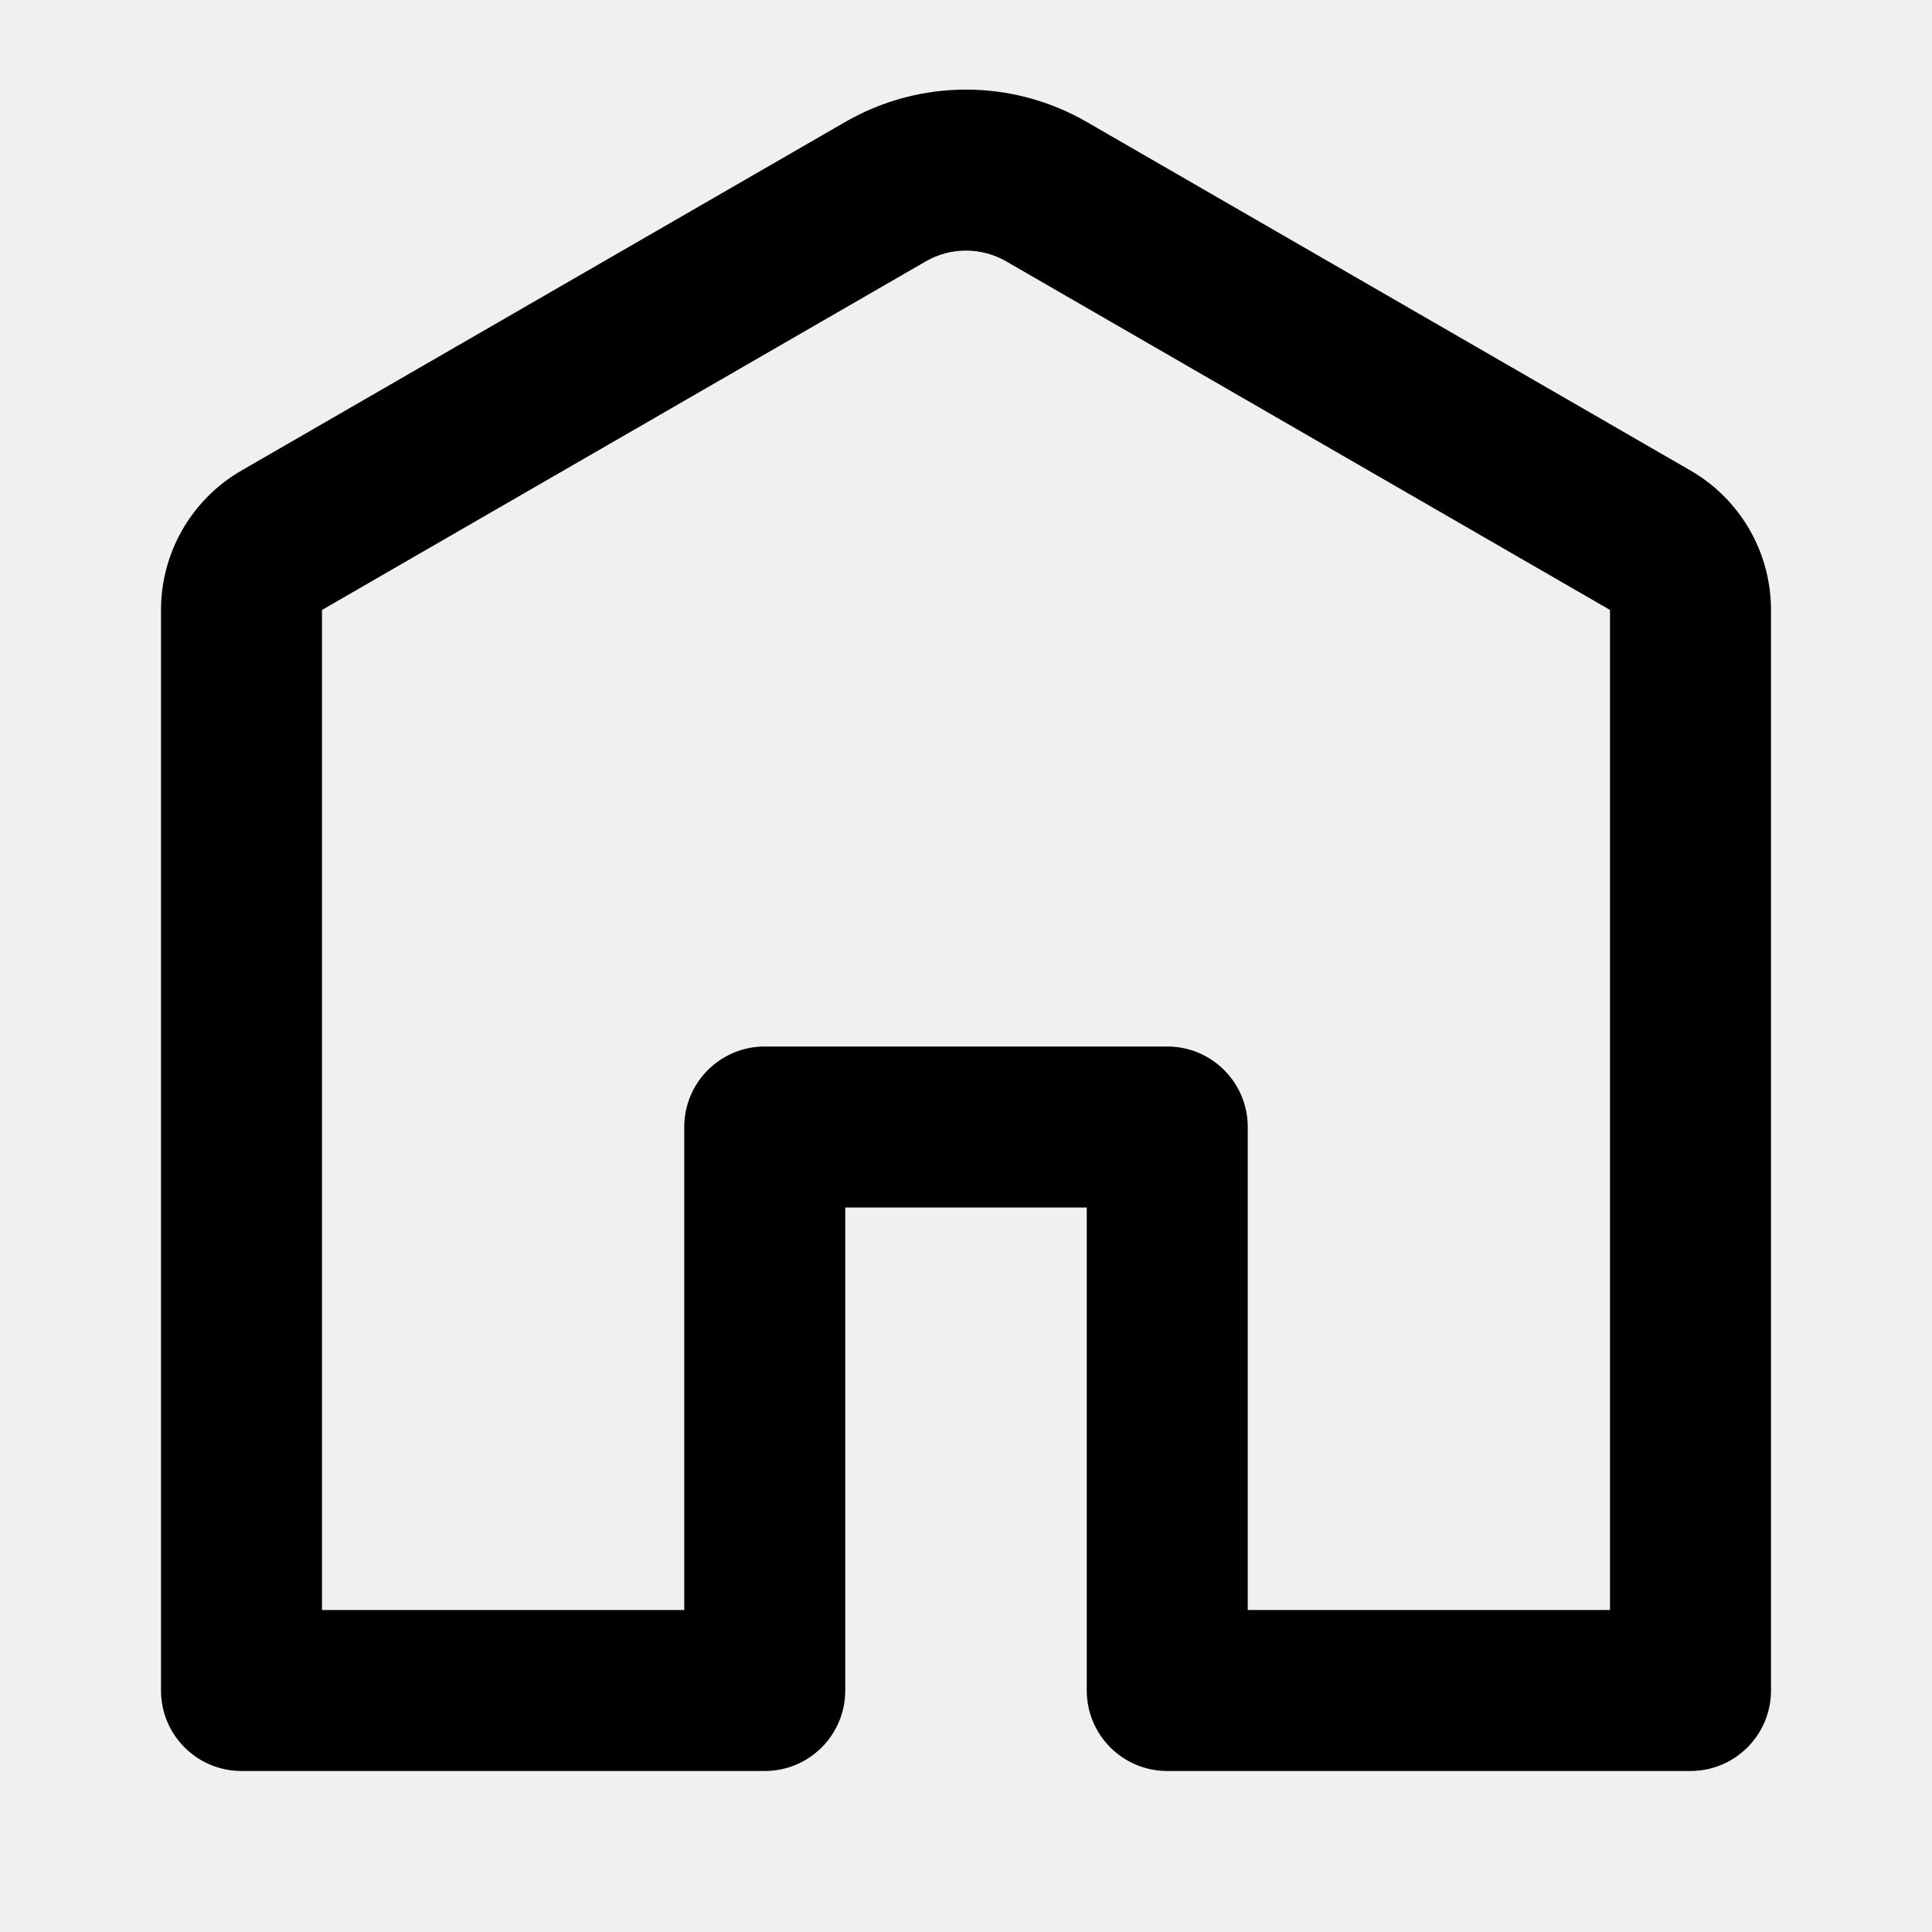
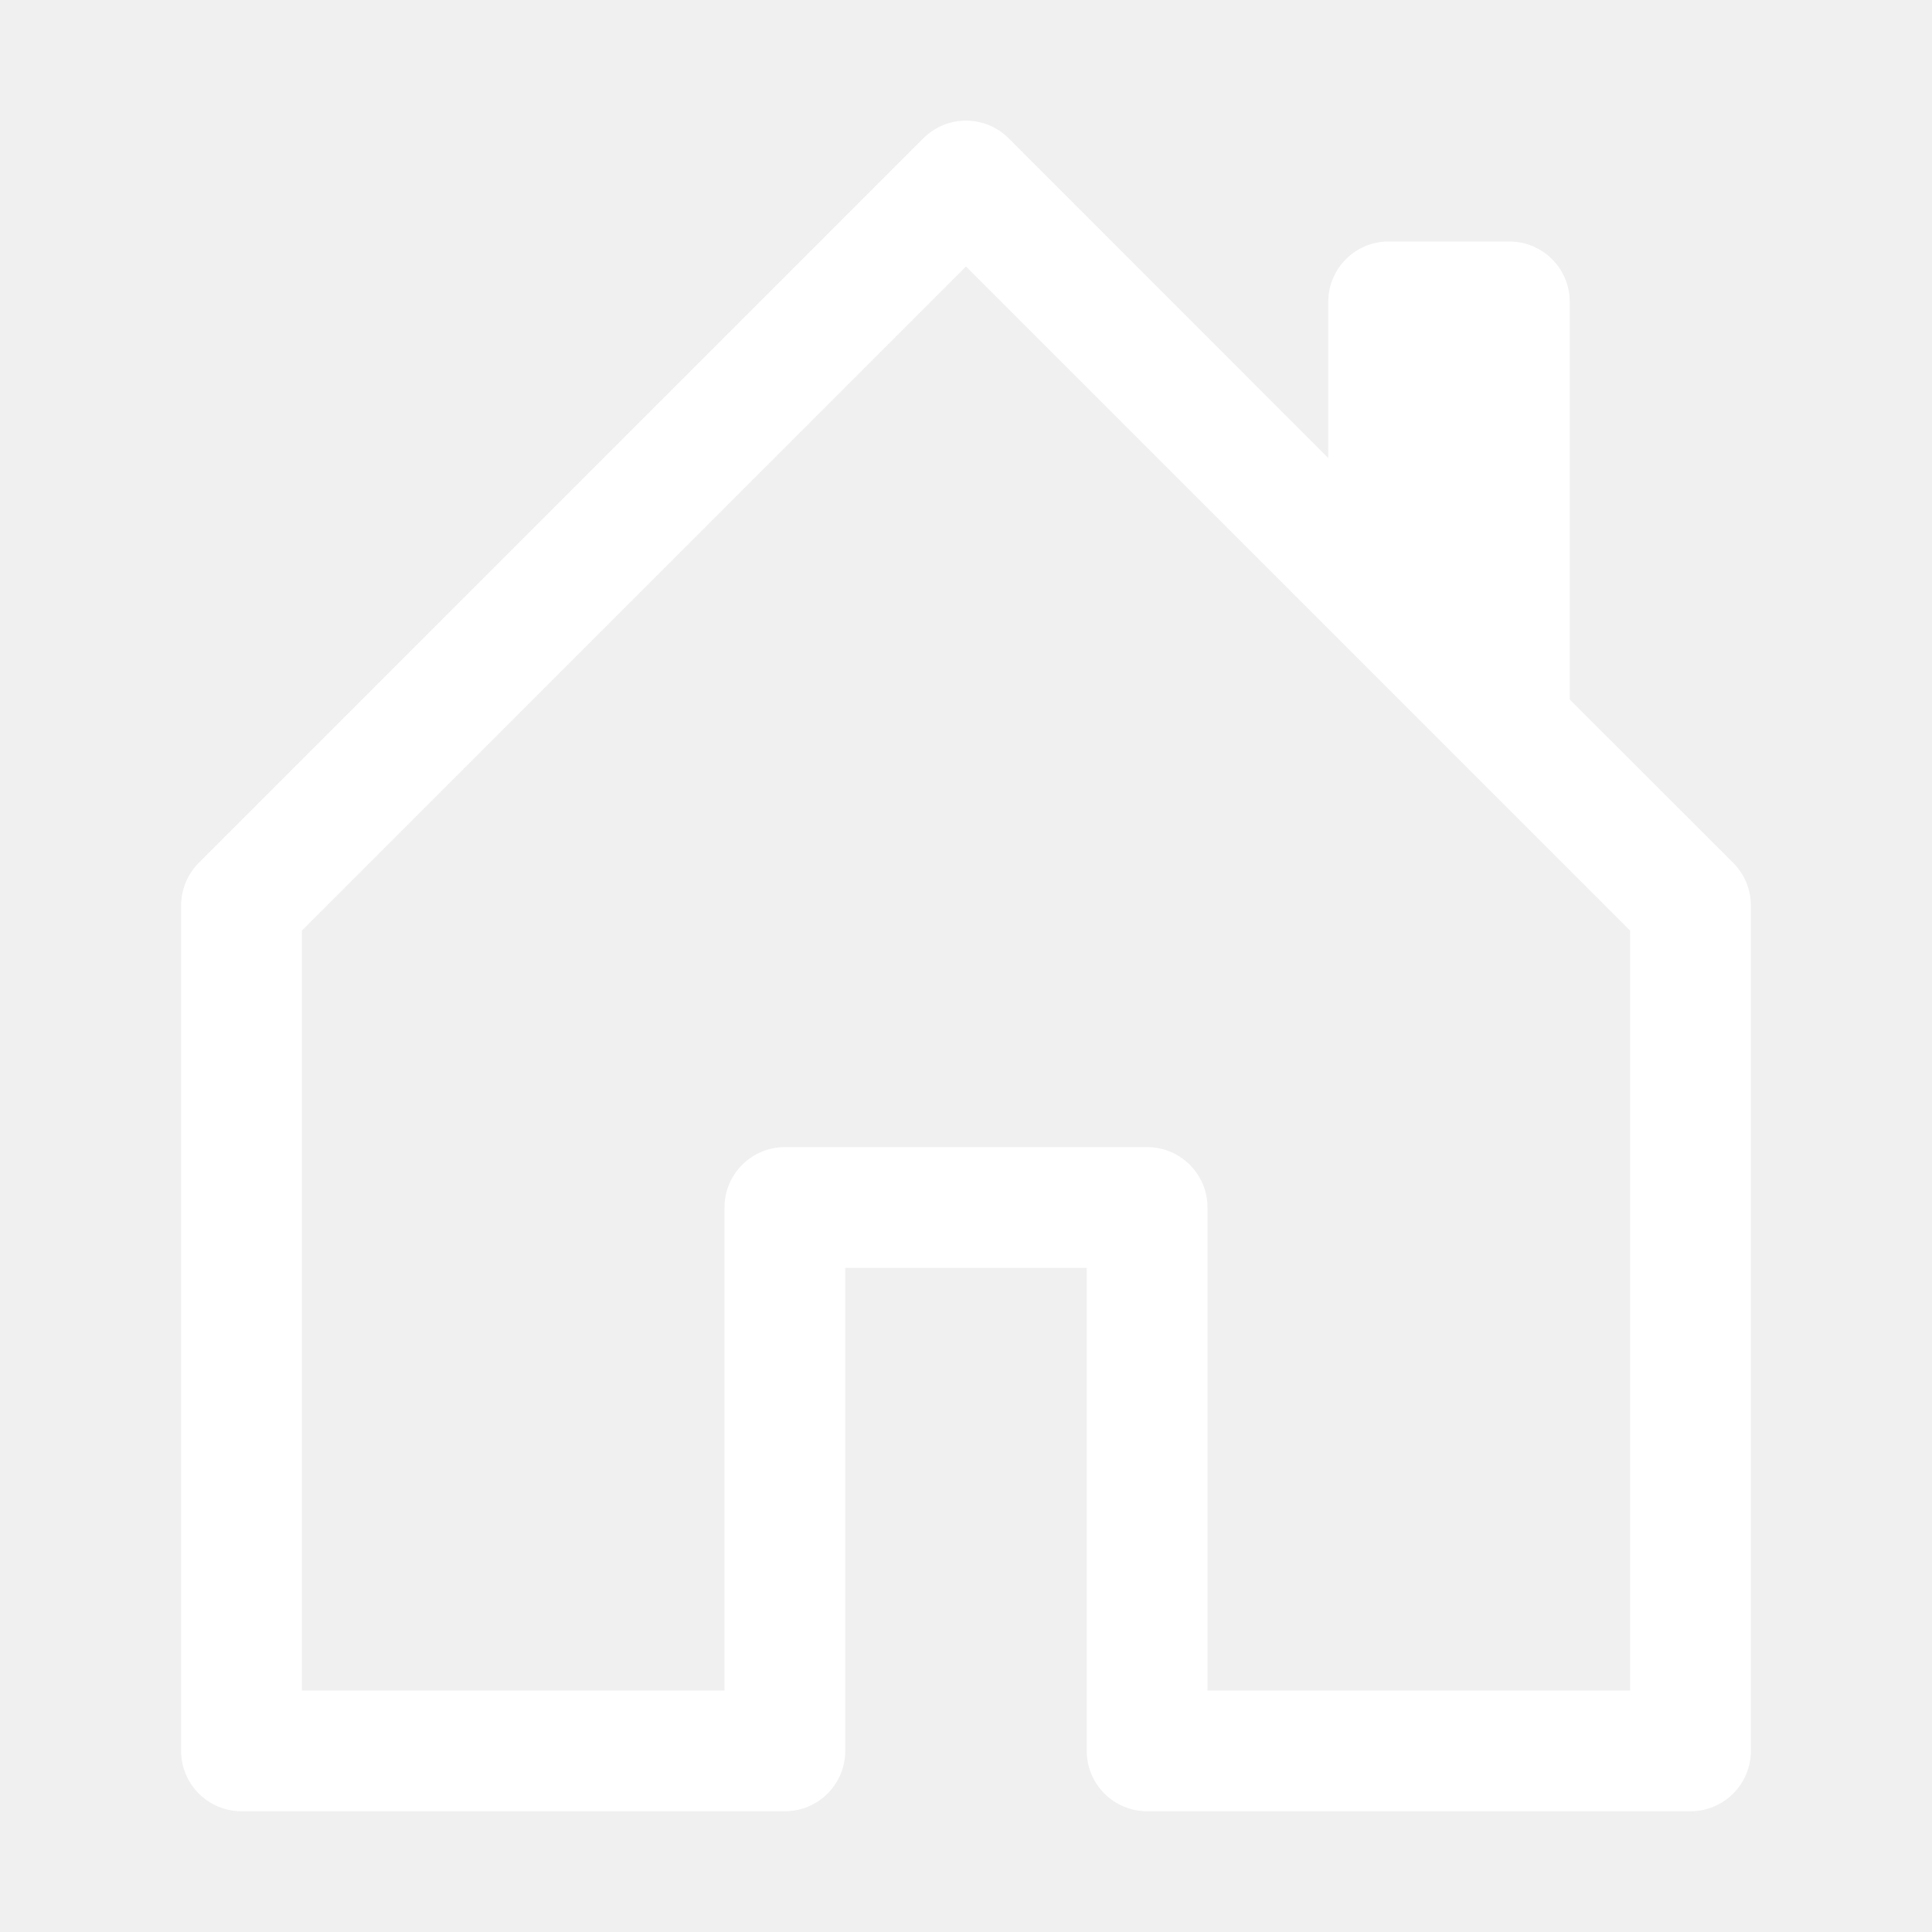
- <svg data-encore-id="icon" role="img" aria-hidden="true" width="16" height="16" fill="currentColor" class="Svg-sc-ytk21e-0 bneLcE home-icon QbaKKdcHNA2x3_YJvpYu" viewBox="0 0 24 24">
-   <path d="M12.5 3.247a1 1 0 0 0-1 0L4 7.577V20h4.5v-6a1 1 0 0 1 1-1h5a1 1 0 0 1 1 1v6H20V7.577l-7.5-4.33zm-2-1.732a3 3 0 0 1 3 0l7.5 4.33a2 2 0 0 1 1 1.732V21a1 1 0 0 1-1 1h-6.5a1 1 0 0 1-1-1v-6h-3v6a1 1 0 0 1-1 1H3a1 1 0 0 1-1-1V7.577a2 2 0 0 1 1-1.732l7.5-4.33z" />
+ <svg xmlns="http://www.w3.org/2000/svg" width="16" height="16" fill="white" class="bi bi-house-door" viewBox="0 0 16 16">
+   <path d="M8.354 1.146a.5.5 0 0 0-.708 0l-6 6A.5.5 0 0 0 1.5 7.5v7a.5.5 0 0 0 .5.5h4.5a.5.5 0 0 0 .5-.5v-4h2v4a.5.5 0 0 0 .5.5H14a.5.5 0 0 0 .5-.5v-7a.5.5 0 0 0-.146-.354L13 5.793V2.5a.5.5 0 0 0-.5-.5h-1a.5.5 0 0 0-.5.5v1.293zM2.5 14V7.707l5.5-5.5 5.5 5.5V14H10v-4a.5.5 0 0 0-.5-.5h-3a.5.5 0 0 0-.5.5v4z" />
</svg>
